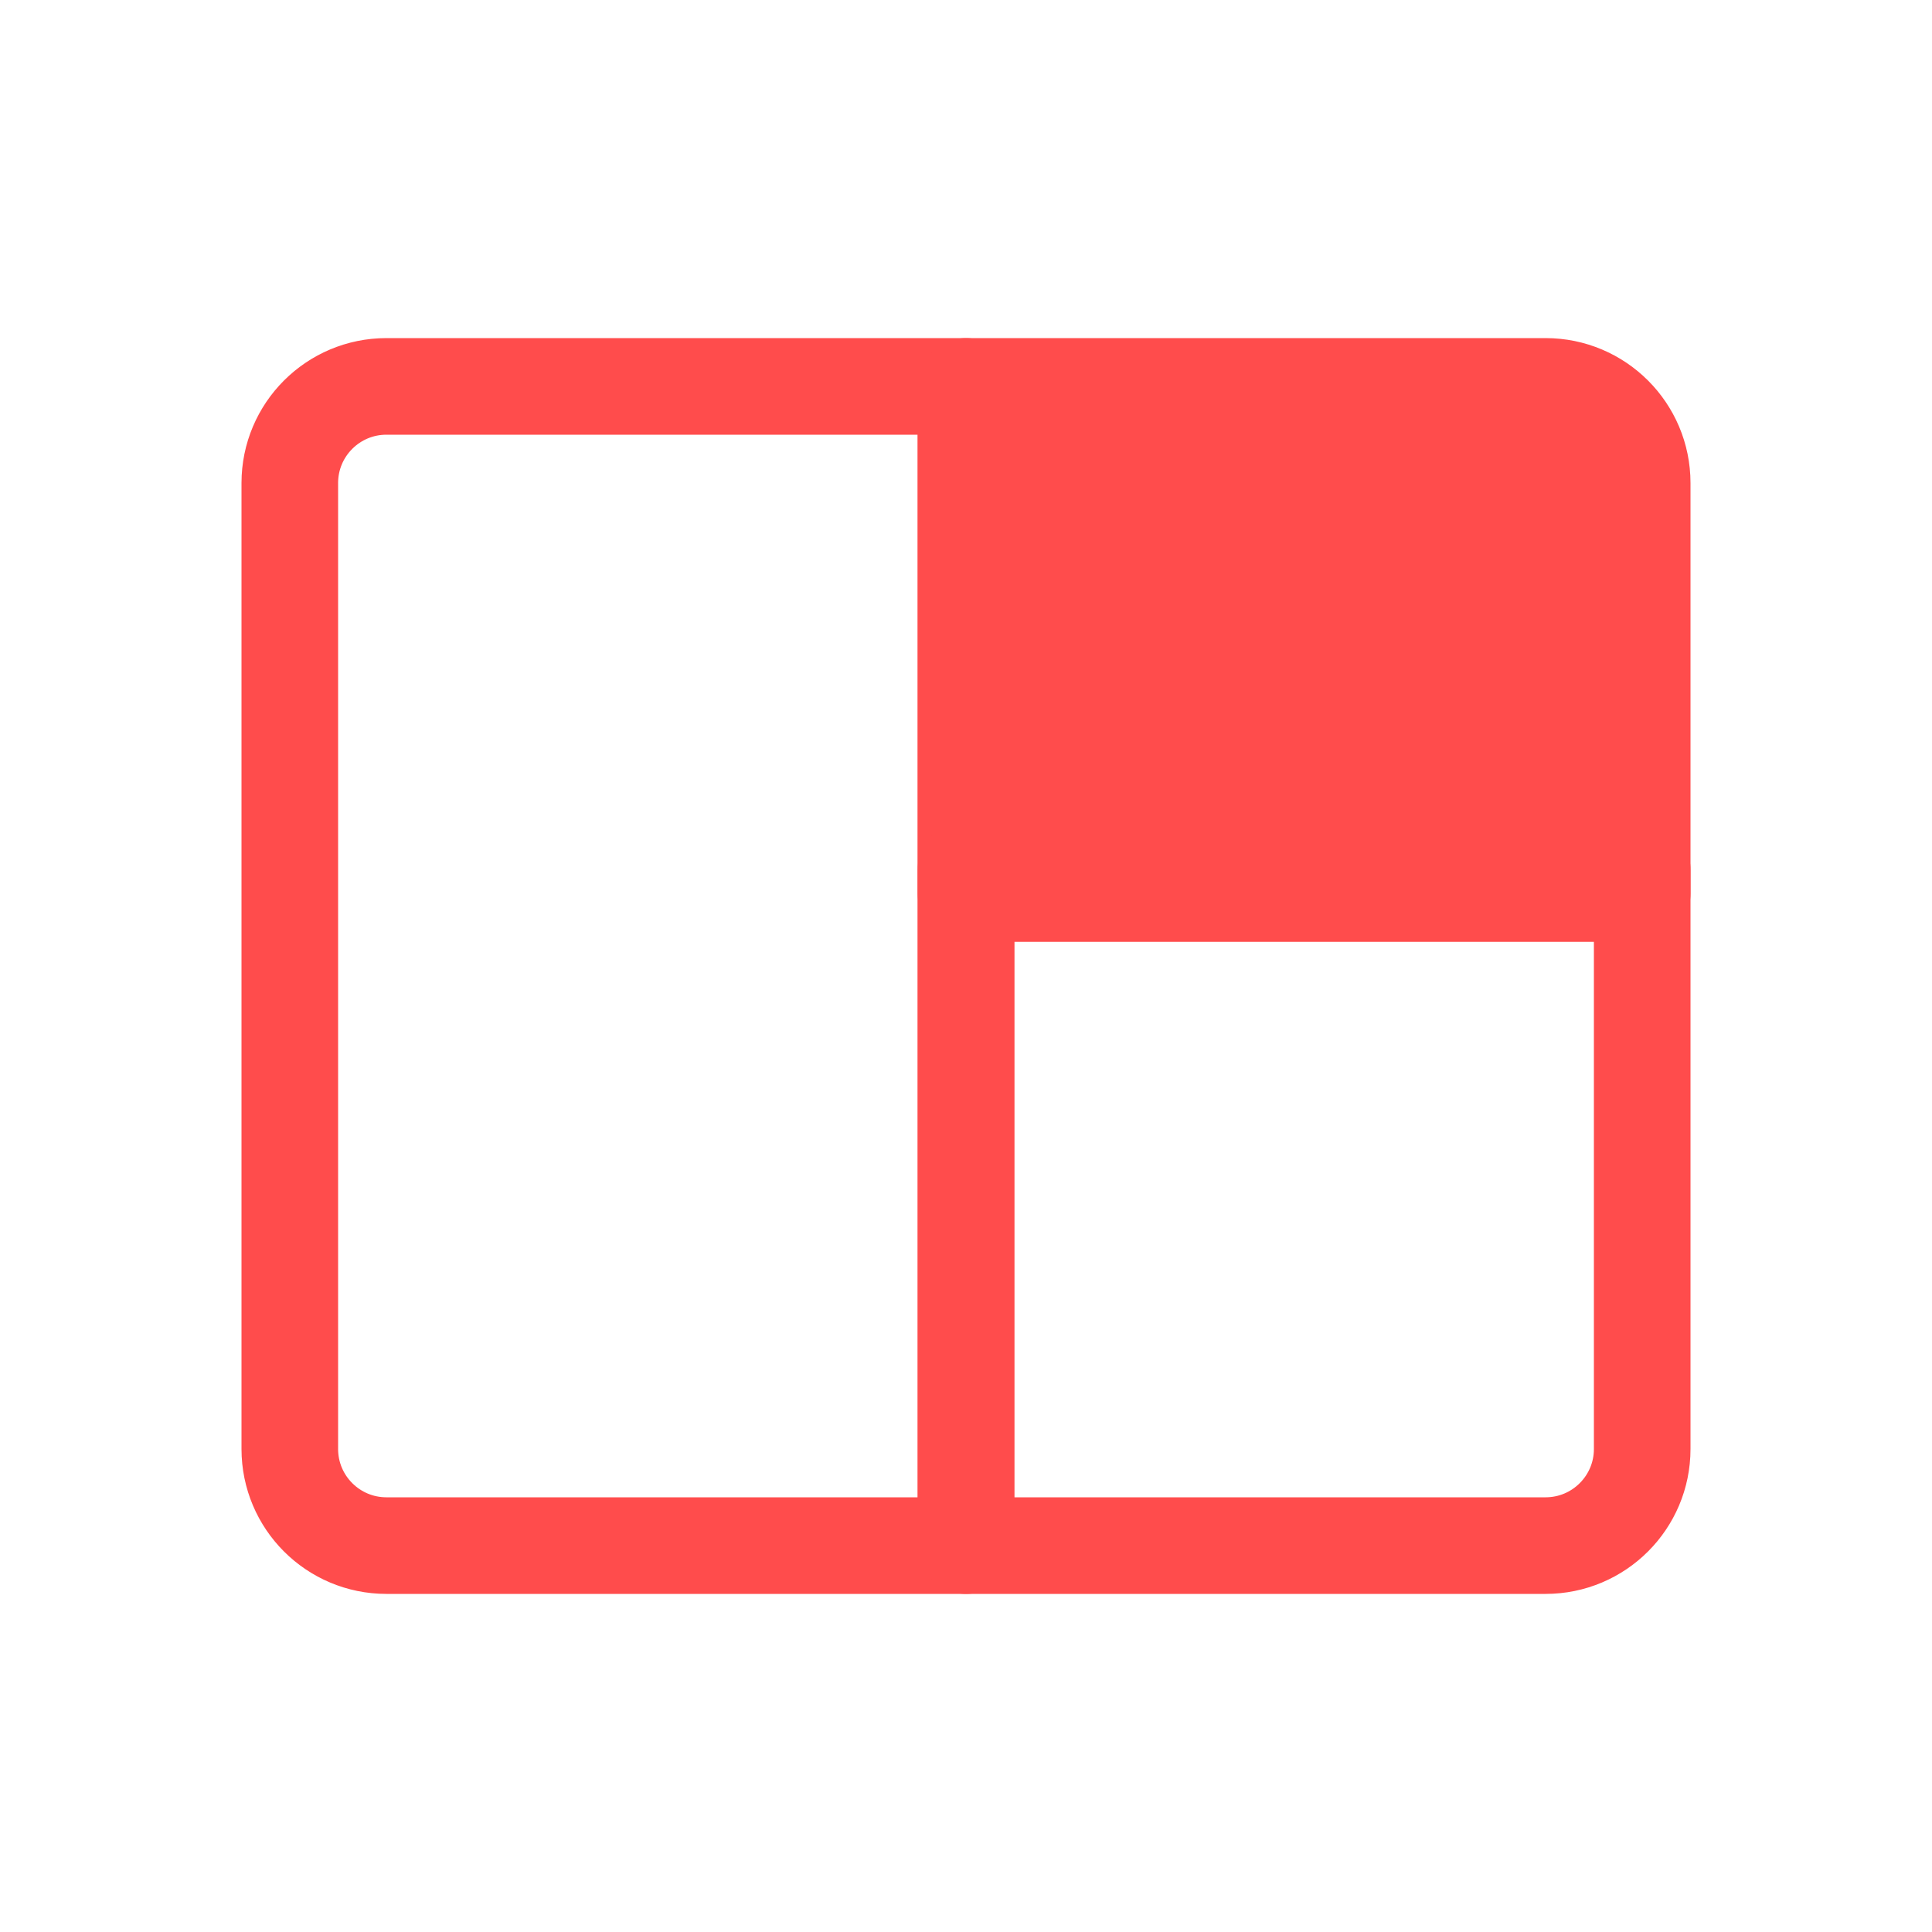
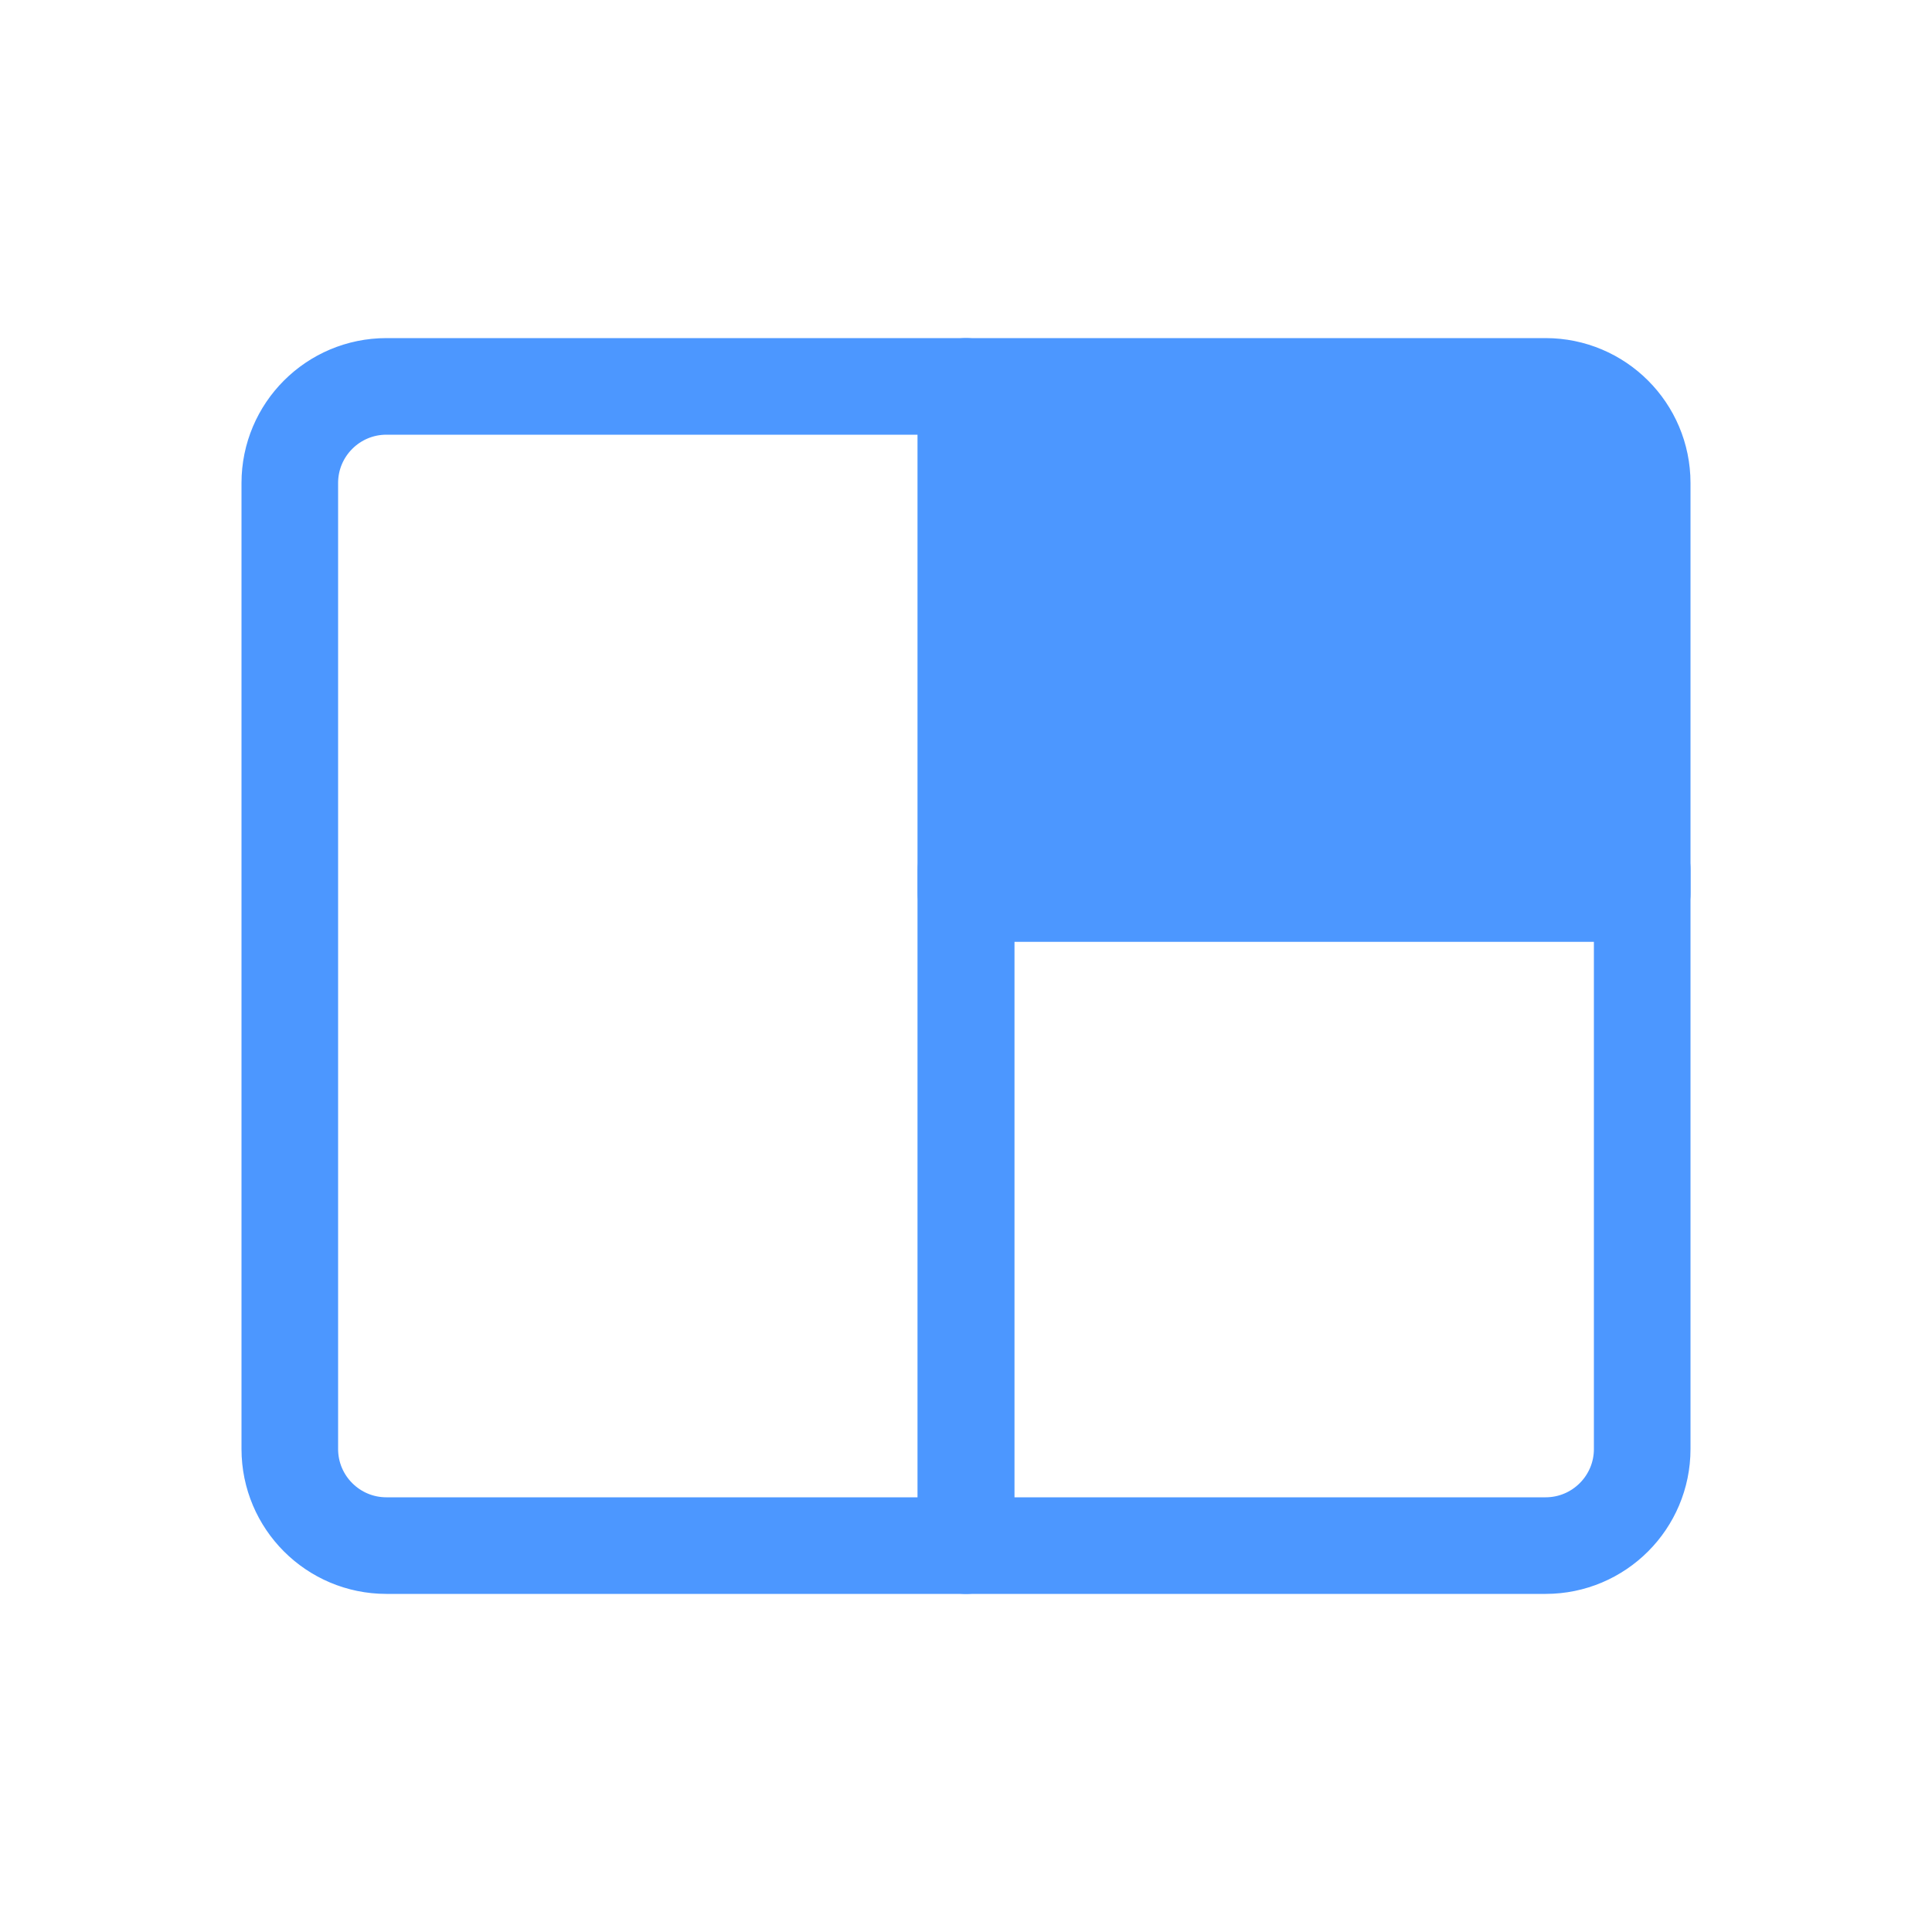
<svg xmlns="http://www.w3.org/2000/svg" width="20px" height="20px" viewBox="0 0 20 20" version="1.1">
  <defs />
  <g id="Page-1" stroke="none" stroke-width="1" fill="none" fill-rule="evenodd" stroke-linecap="round" stroke-linejoin="round">
-     <g id="Large-Stage-(active)" stroke="#FF4C4C">
+     <g id="Large-Stage-(active)" stroke="#4C97FF">
      <g id="large-stage-(inactive)" transform="translate(3, 4)">
        <path d="M1,0 L7,0 L7,12 L1,12 L1,12 C0.448,12 6.76353751e-17,11.552 0,11 L0,1 L0,1 C-6.76353751e-17,0.448 0.448,1.01453063e-16 1,0 Z" id="Rectangle" />
-         <path d="M7,0 L13,0 L13,0 C13.552,-1.01453063e-16 14,0.448 14,1 L14,5.25 L7,5.25 L7,0 Z" id="Rectangle" fill="#FF4C4C" />
+         <path d="M7,0 L13,0 L13,0 C13.552,-1.01453063e-16 14,0.448 14,1 L14,5.25 L7,5.25 L7,0 Z" id="Rectangle" fill="#4C97FF" />
        <path d="M7,5 L14,5 L14,11 L14,11 C14,11.552 13.552,12 13,12 L7,12 L7,5 Z" id="Rectangle-Copy" />
      </g>
    </g>
  </g>
</svg>
